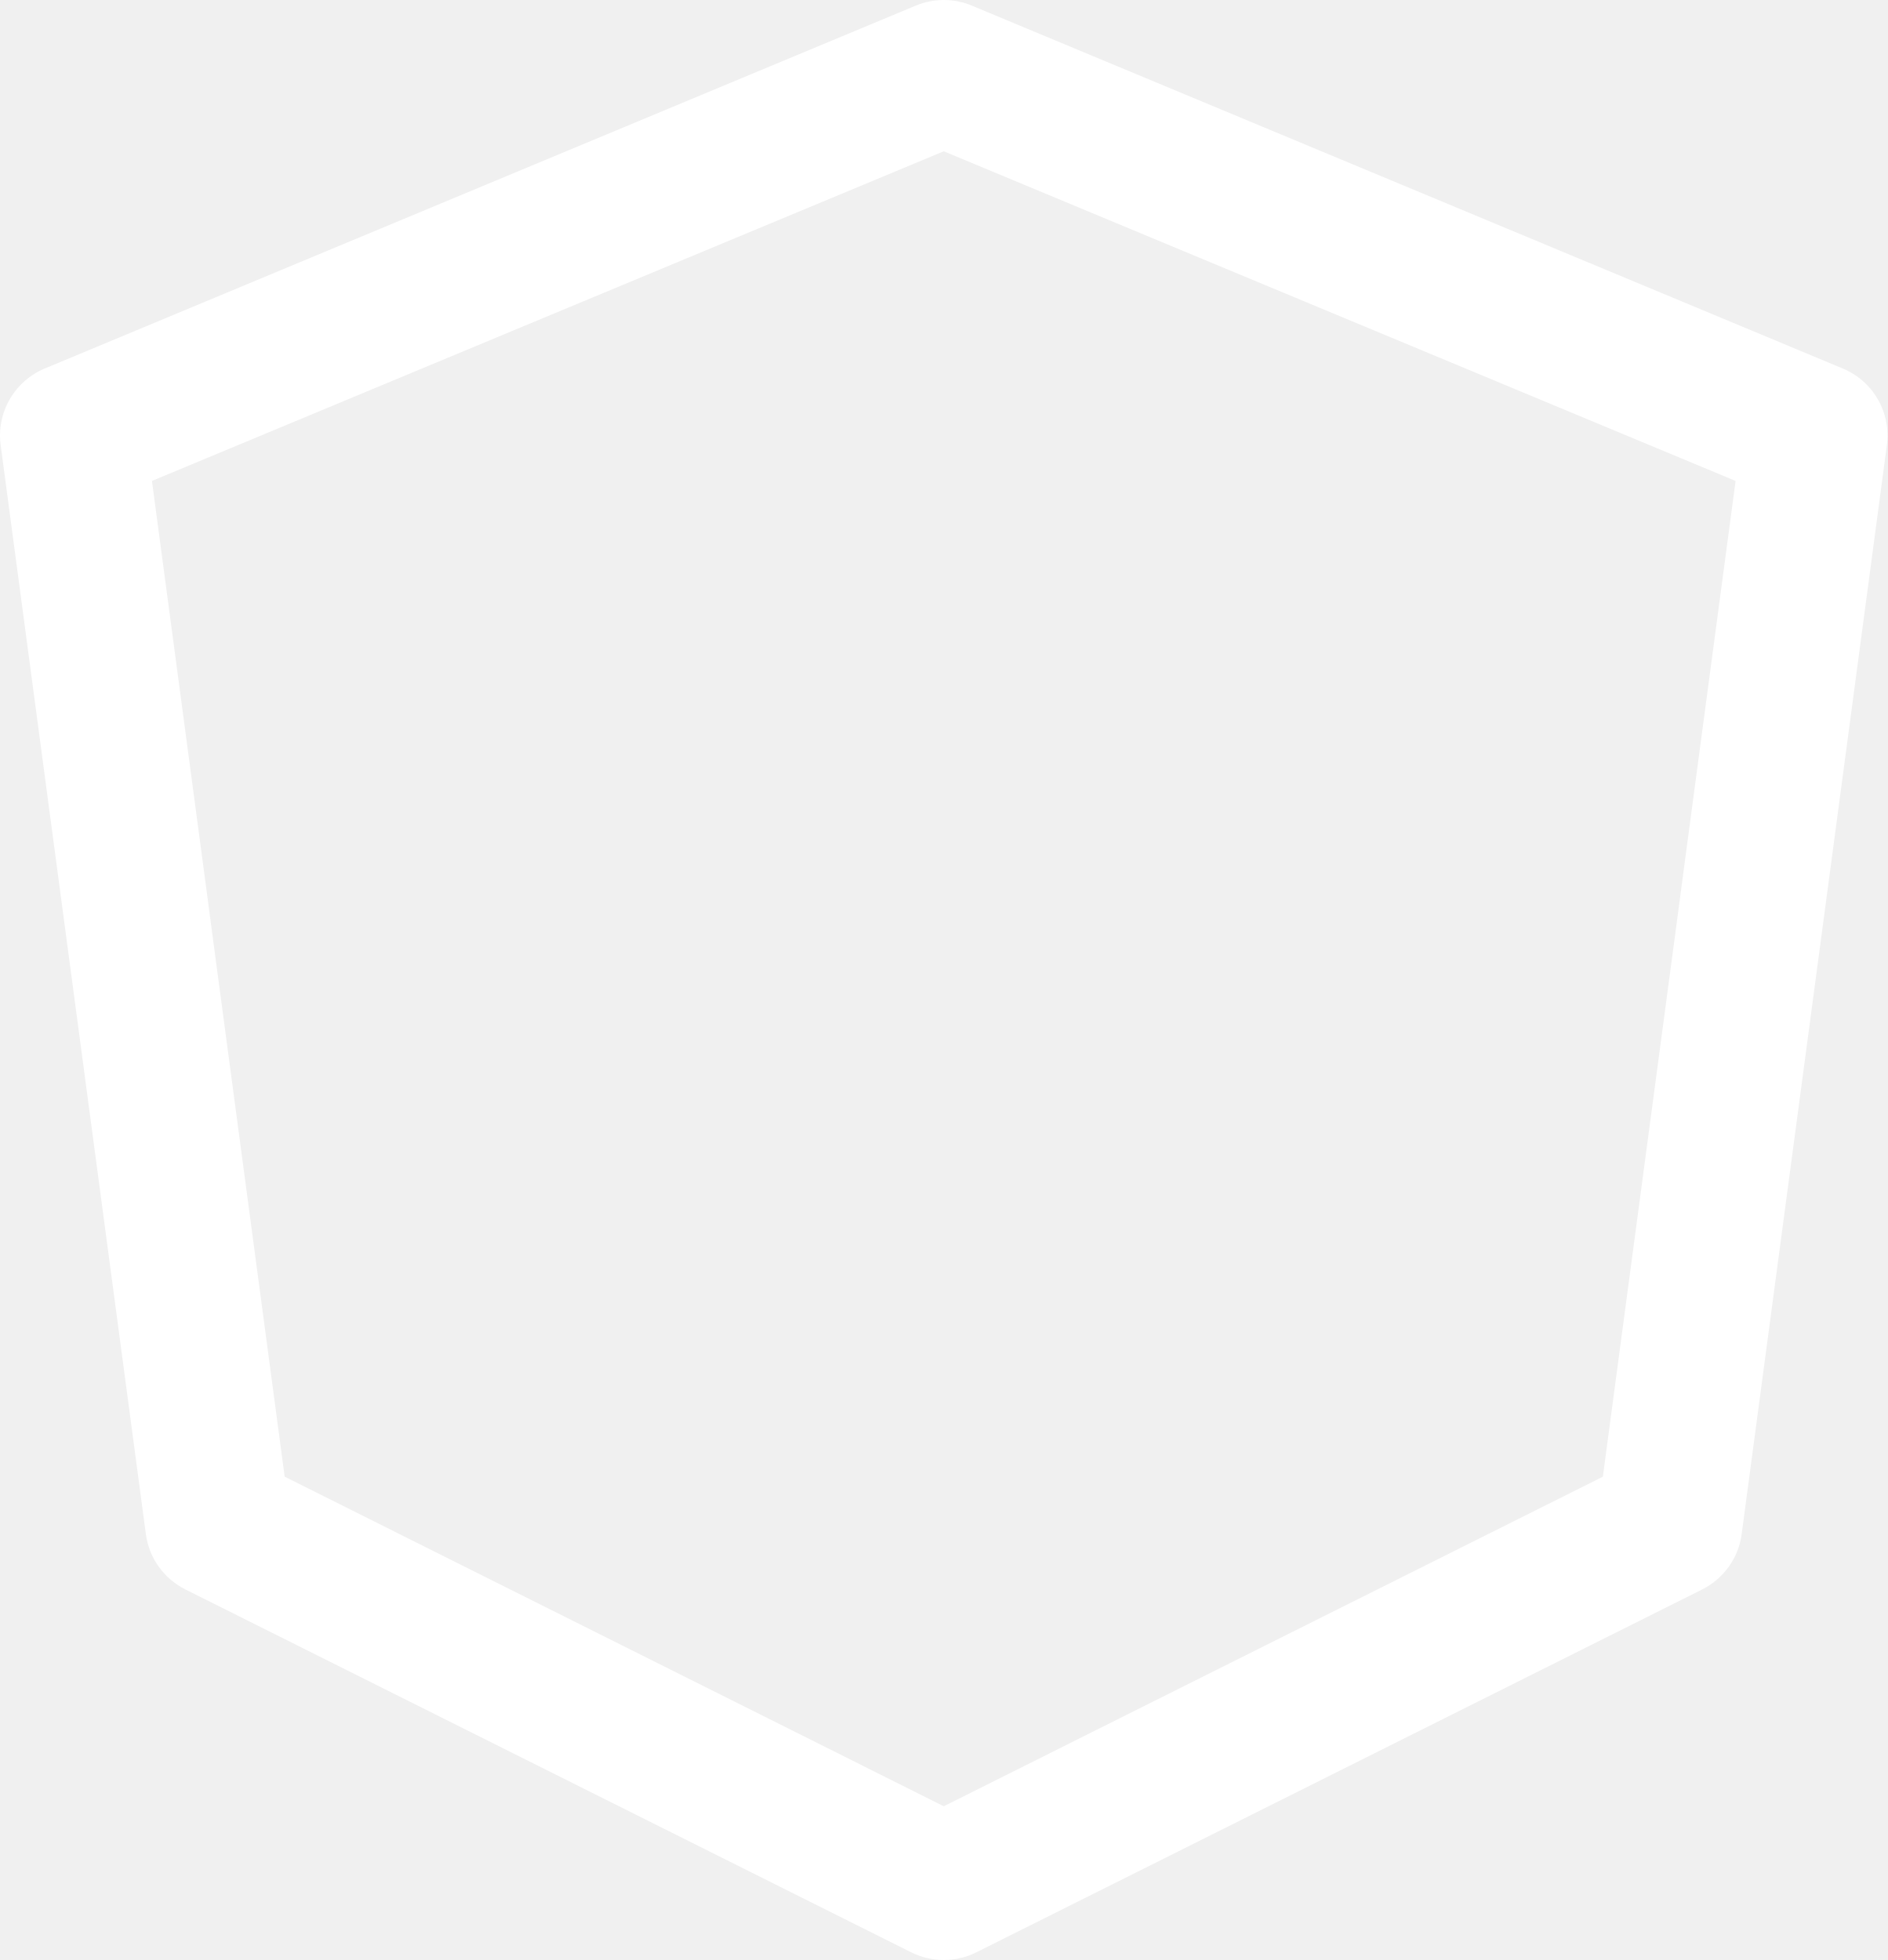
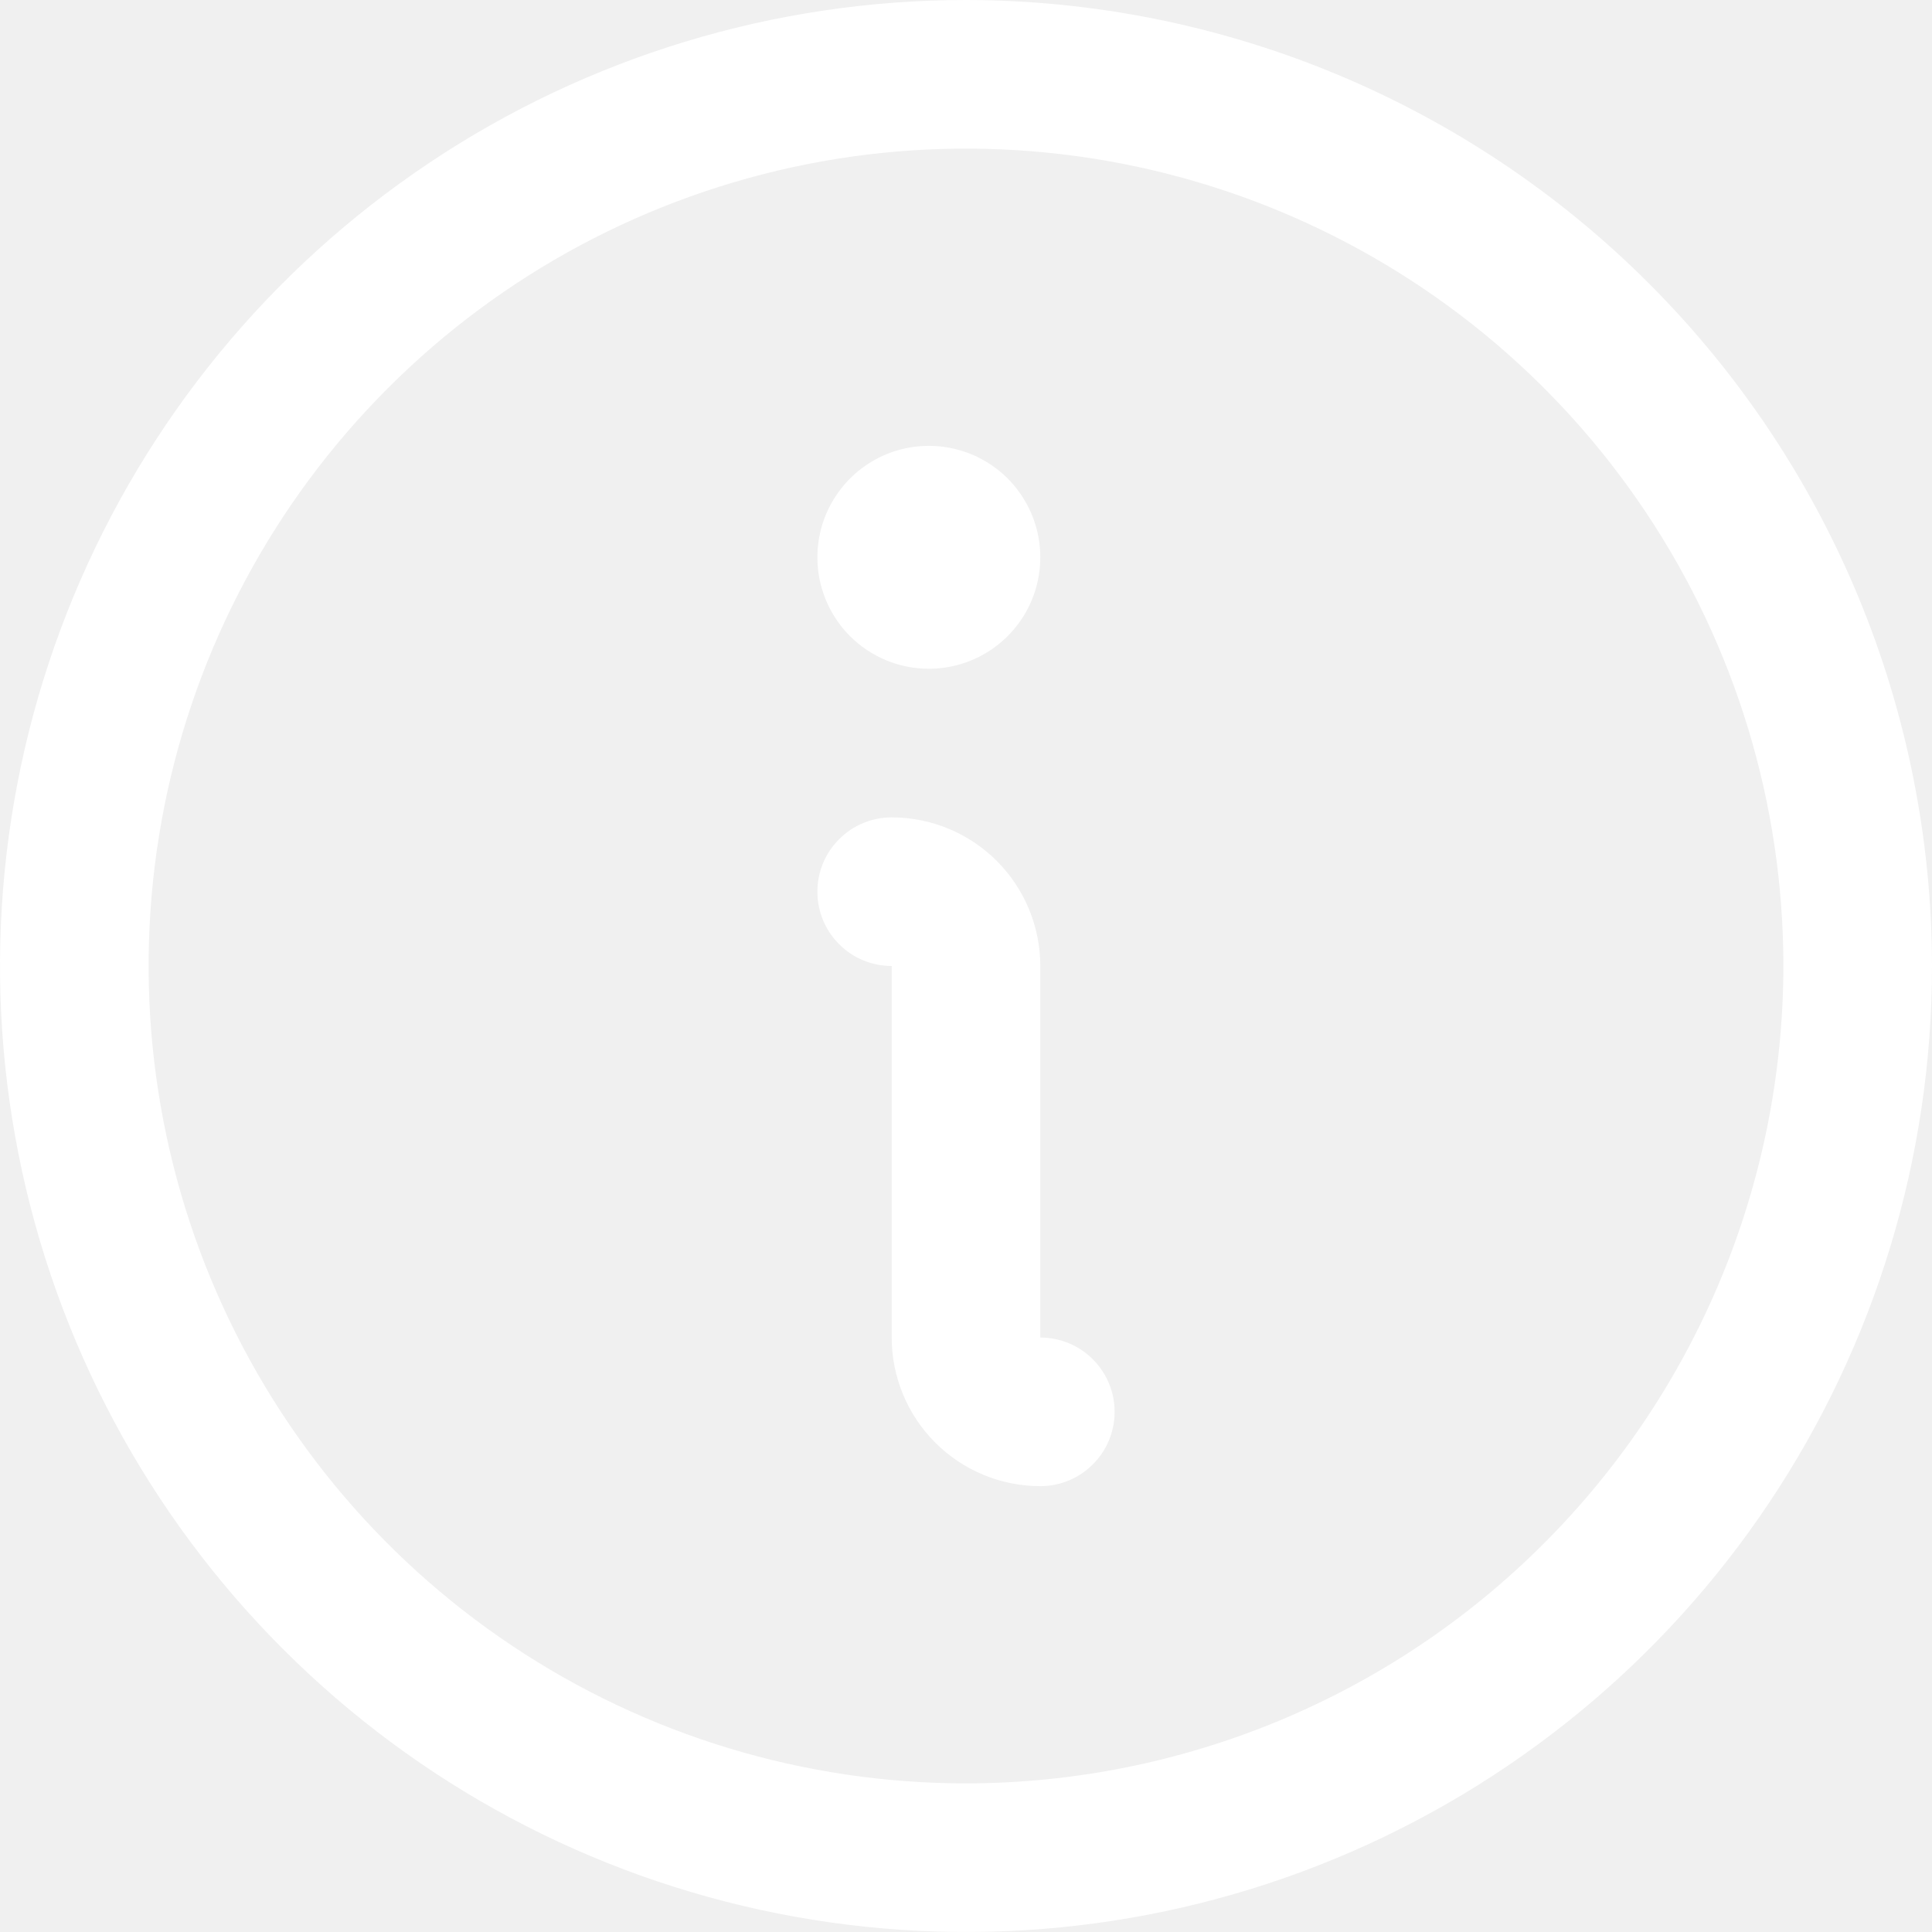
- <svg xmlns="http://www.w3.org/2000/svg" width="26" height="27" viewBox="0 0 26 27" fill="none">
-   <path d="M25.385 5.077L13.385 0.077C13.263 0.026 13.132 -0 13 -0C12.868 -0 12.737 0.026 12.615 0.077L0.615 5.077C0.412 5.162 0.243 5.311 0.133 5.502C0.023 5.693 -0.02 5.914 0.009 6.132L2.009 21.132C2.03 21.294 2.091 21.448 2.186 21.581C2.281 21.714 2.407 21.822 2.553 21.895L12.553 26.895C12.691 26.964 12.845 27 13 27C13.155 27 13.309 26.964 13.447 26.895L23.448 21.895C23.593 21.822 23.719 21.714 23.814 21.581C23.909 21.448 23.97 21.294 23.991 21.132L25.991 6.132C26.02 5.914 25.977 5.693 25.867 5.502C25.758 5.311 25.588 5.162 25.385 5.077ZM22.079 20.342L13 24.882L3.921 20.342L2.093 6.625L13 2.084L23.907 6.625L22.079 20.342Z" fill="white" />
+ <svg xmlns="http://www.w3.org/2000/svg" width="26" height="26" viewBox="0 0 26 26" fill="none">
+   <path d="M13 0C10.429 0 7.915 0.762 5.778 2.191C3.64 3.619 1.974 5.65 0.99 8.025C0.006 10.401 -0.252 13.014 0.25 15.536C0.751 18.058 1.99 20.374 3.808 22.192C5.626 24.011 7.942 25.249 10.464 25.75C12.986 26.252 15.6 25.994 17.975 25.01C20.35 24.026 22.381 22.36 23.809 20.222C25.238 18.085 26 15.571 26 13C25.996 9.553 24.626 6.249 22.188 3.812C19.751 1.374 16.447 0.004 13 0ZM13 24C10.824 24 8.698 23.355 6.889 22.146C5.08 20.938 3.67 19.22 2.837 17.209C2.005 15.2 1.787 12.988 2.211 10.854C2.636 8.72 3.683 6.76 5.222 5.222C6.76 3.683 8.72 2.636 10.854 2.211C12.988 1.787 15.2 2.005 17.209 2.837C19.22 3.67 20.938 5.08 22.146 6.889C23.355 8.698 24 10.824 24 13C23.997 15.916 22.837 18.712 20.774 20.774C18.712 22.837 15.916 23.997 13 24ZM15 19C15 19.265 14.895 19.52 14.707 19.707C14.52 19.895 14.265 20 14 20C13.47 20 12.961 19.789 12.586 19.414C12.211 19.039 12 18.53 12 18V13C11.735 13 11.48 12.895 11.293 12.707C11.105 12.52 11 12.265 11 12C11 11.735 11.105 11.48 11.293 11.293C11.48 11.105 11.735 11 12 11C12.53 11 13.039 11.211 13.414 11.586C13.789 11.961 14 12.47 14 13V18C14.265 18 14.52 18.105 14.707 18.293C14.895 18.48 15 18.735 15 19ZM11 7.5C11 7.203 11.088 6.913 11.253 6.667C11.418 6.42 11.652 6.228 11.926 6.114C12.2 6.001 12.502 5.971 12.793 6.029C13.084 6.087 13.351 6.23 13.561 6.439C13.77 6.649 13.913 6.916 13.971 7.207C14.029 7.498 13.999 7.8 13.886 8.074C13.772 8.348 13.58 8.582 13.333 8.747C13.087 8.912 12.797 9 12.5 9C12.102 9 11.721 8.842 11.439 8.561C11.158 8.279 11 7.898 11 7.5Z" fill="white" />
</svg>
